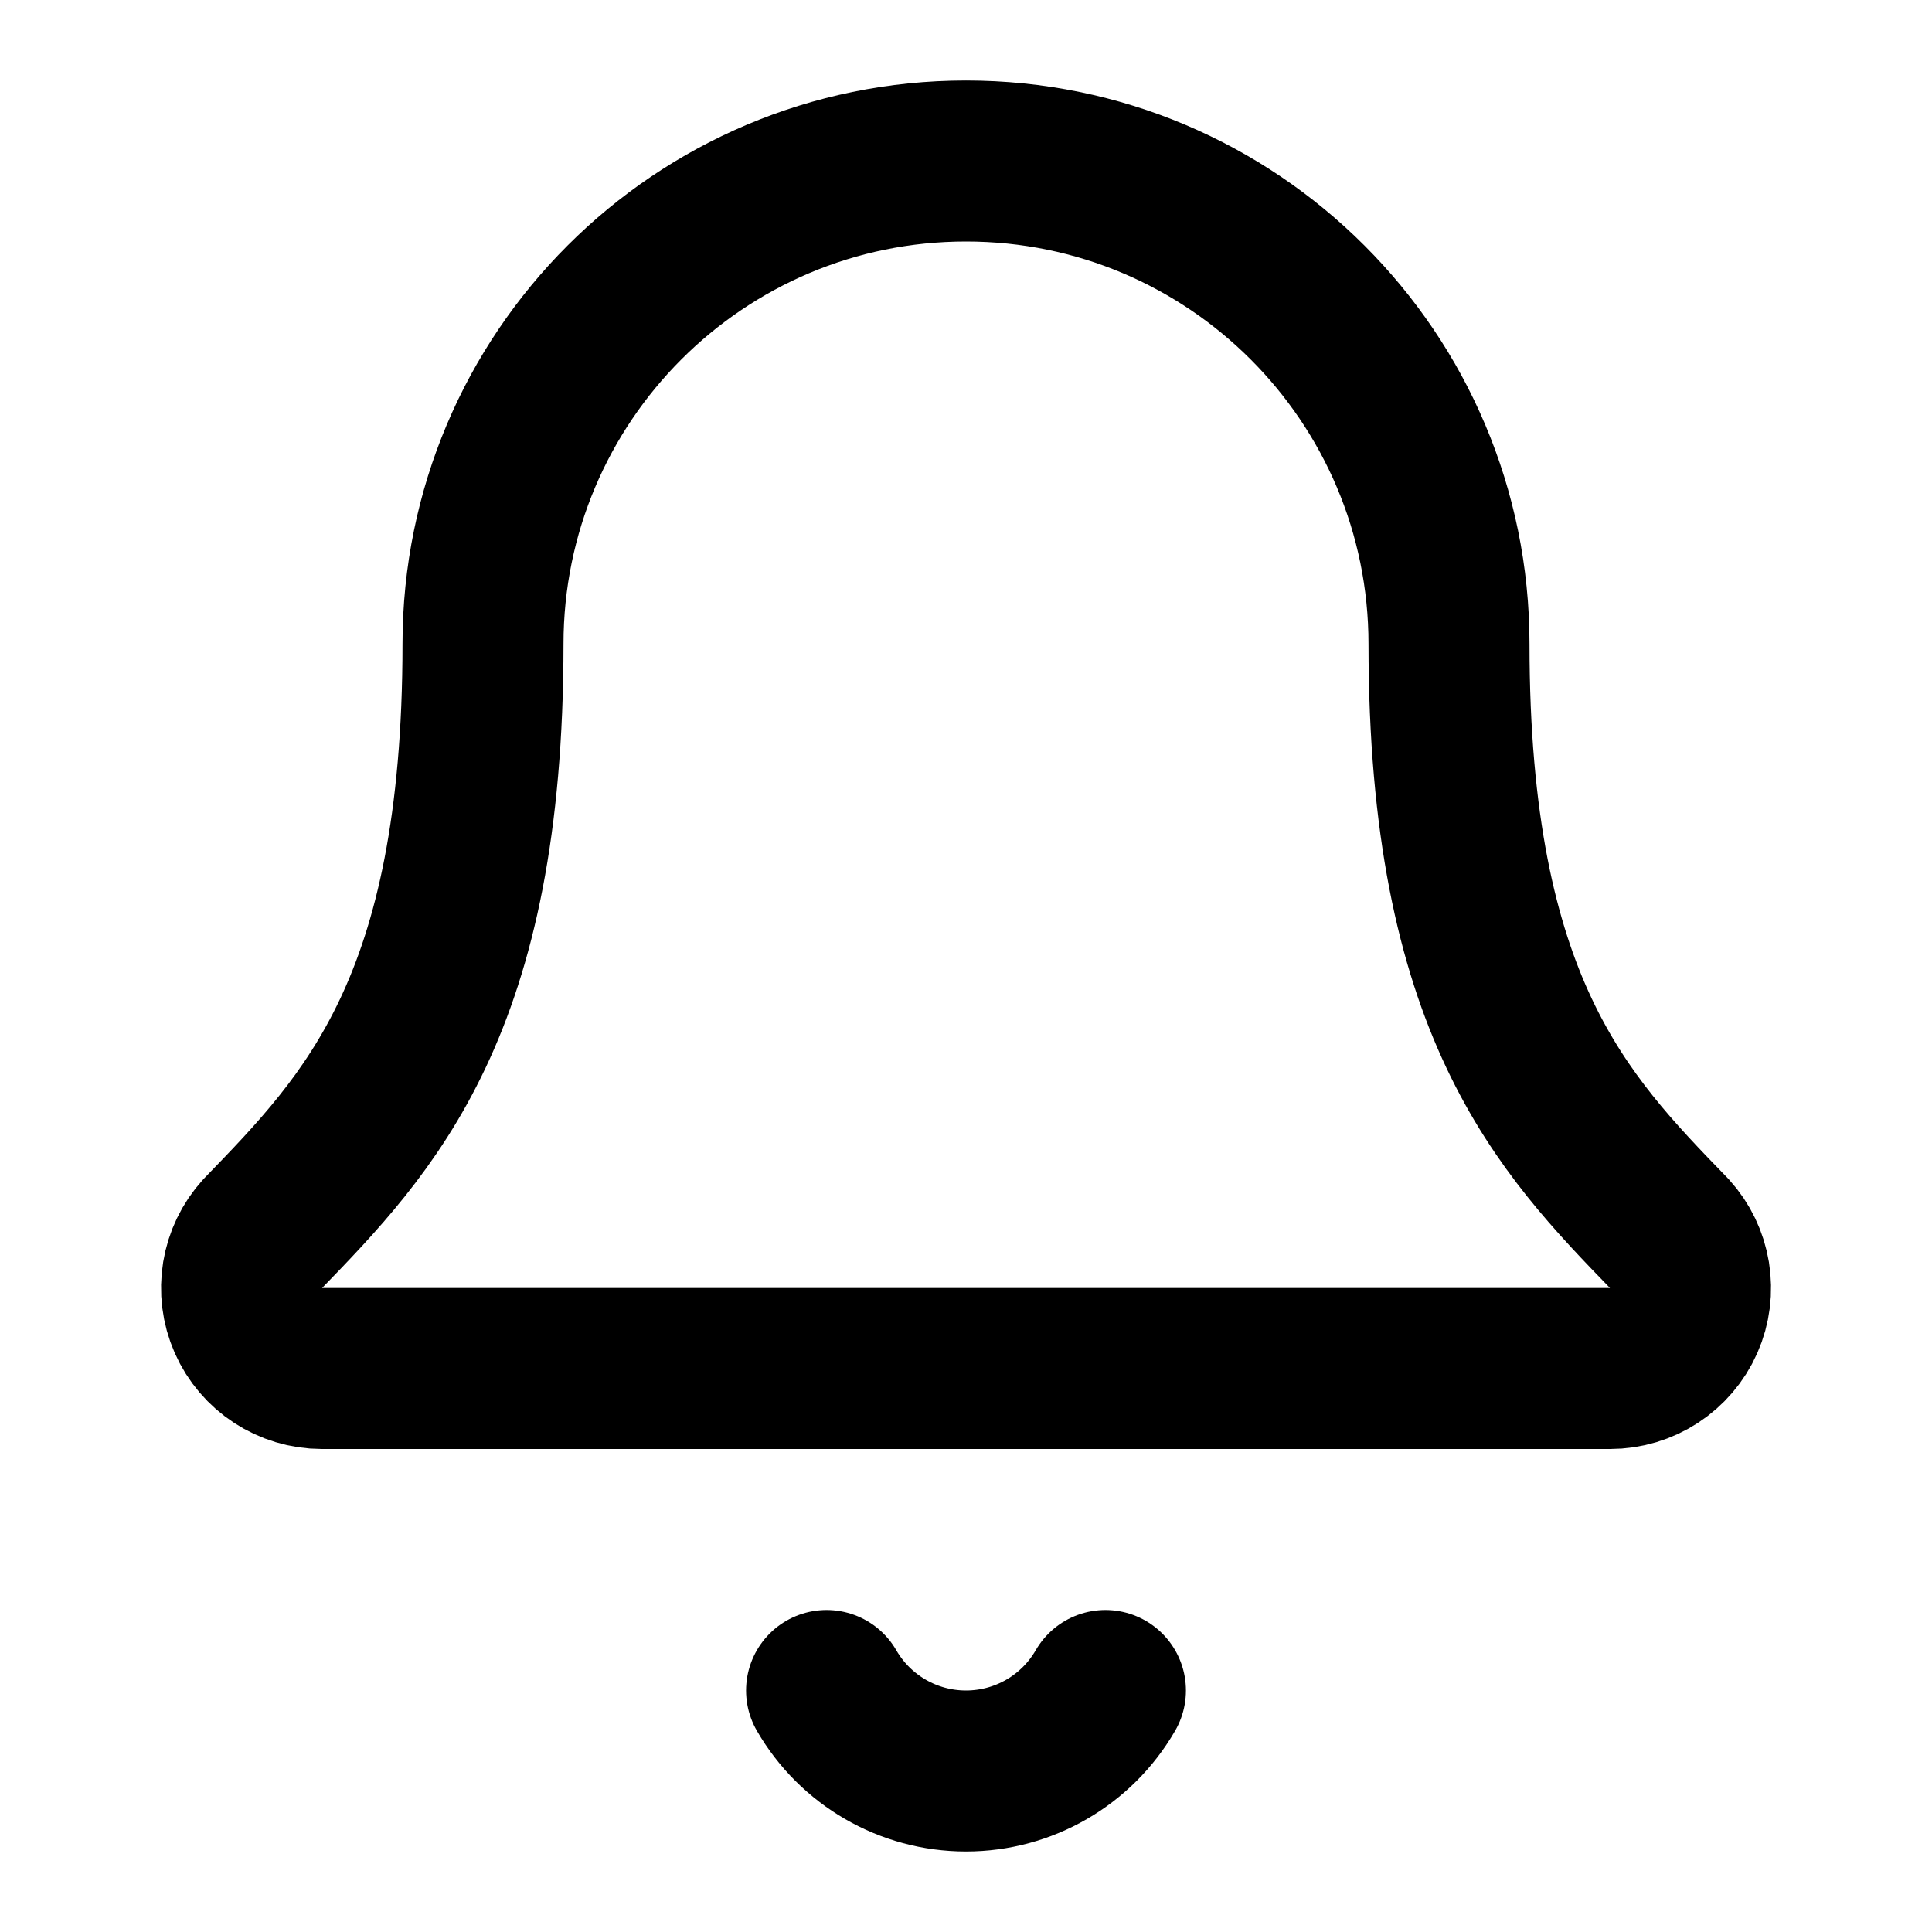
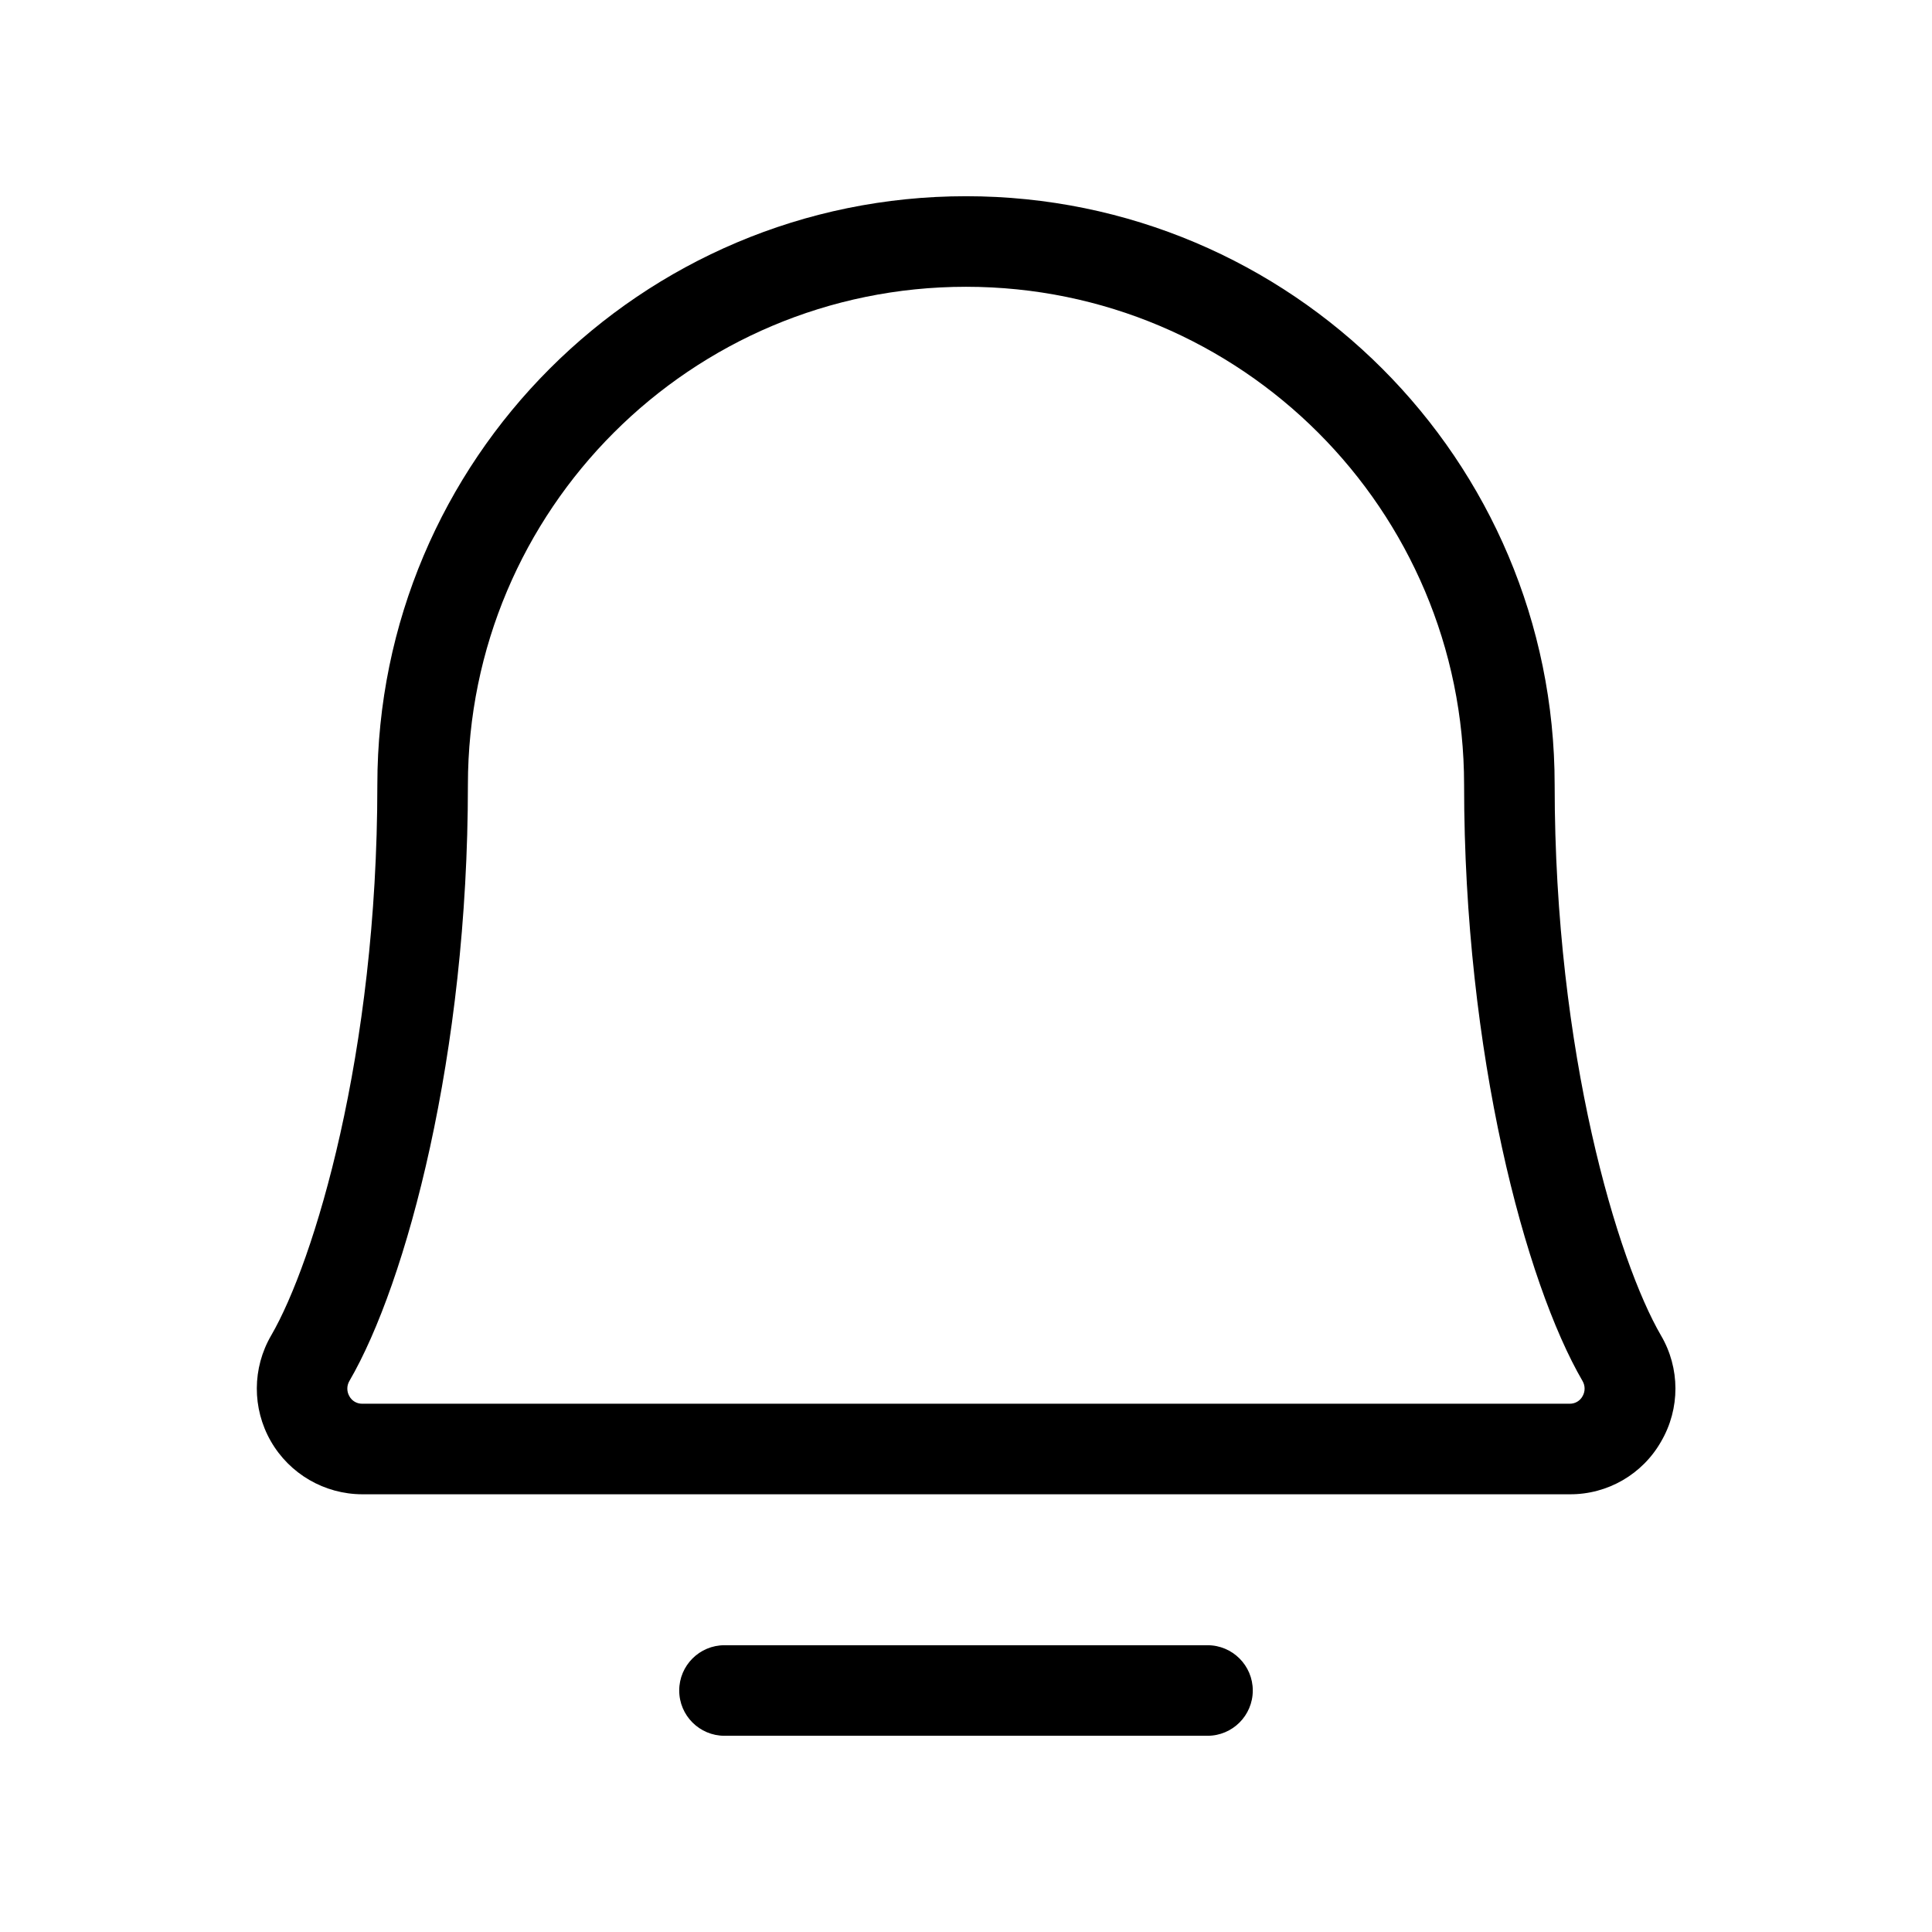
- <svg xmlns="http://www.w3.org/2000/svg" width="24" height="24" viewBox="0 0 24 24" fill="none" stroke="currentColor" stroke-width="2" stroke-linecap="round" stroke-linejoin="round">
-   <path d="M10.268 21a2 2 0 0 0 3.464 0" />
-   <path d="M3.262 15.326A1 1 0 0 0 4 17h16a1 1 0 0 0 .74-1.673C19.41 13.956 18 12.499 18 8A6 6 0 0 0 6 8c0 4.499-1.411 5.956-2.738 7.326" />
+ <svg xmlns="http://www.w3.org/2000/svg" viewBox="0 0 256 256" fill="currentColor">
+   <path d="M166,224a6,6,0,0,1-6,6H96a6,6,0,0,1,0-12h64A6,6,0,0,1,166,224Zm54.11-33a13.83,13.83,0,0,1-12.1,7H48a14,14,0,0,1-12.06-21.06C41.59,167.2,50,139.74,50,104a78,78,0,1,1,156,0c0,35.73,8.42,63.2,14.08,72.94A13.9,13.9,0,0,1,220.11,191Zm-10.41-8C202.13,170,194,139.68,194,104a66,66,0,1,0-132,0c0,35.69-8.14,66-15.71,79a2,2,0,0,0,0,2,1.9,1.9,0,0,0,1.7,1H208a1.9,1.9,0,0,0,1.7-1A2,2,0,0,0,209.7,183Z" />
</svg>
